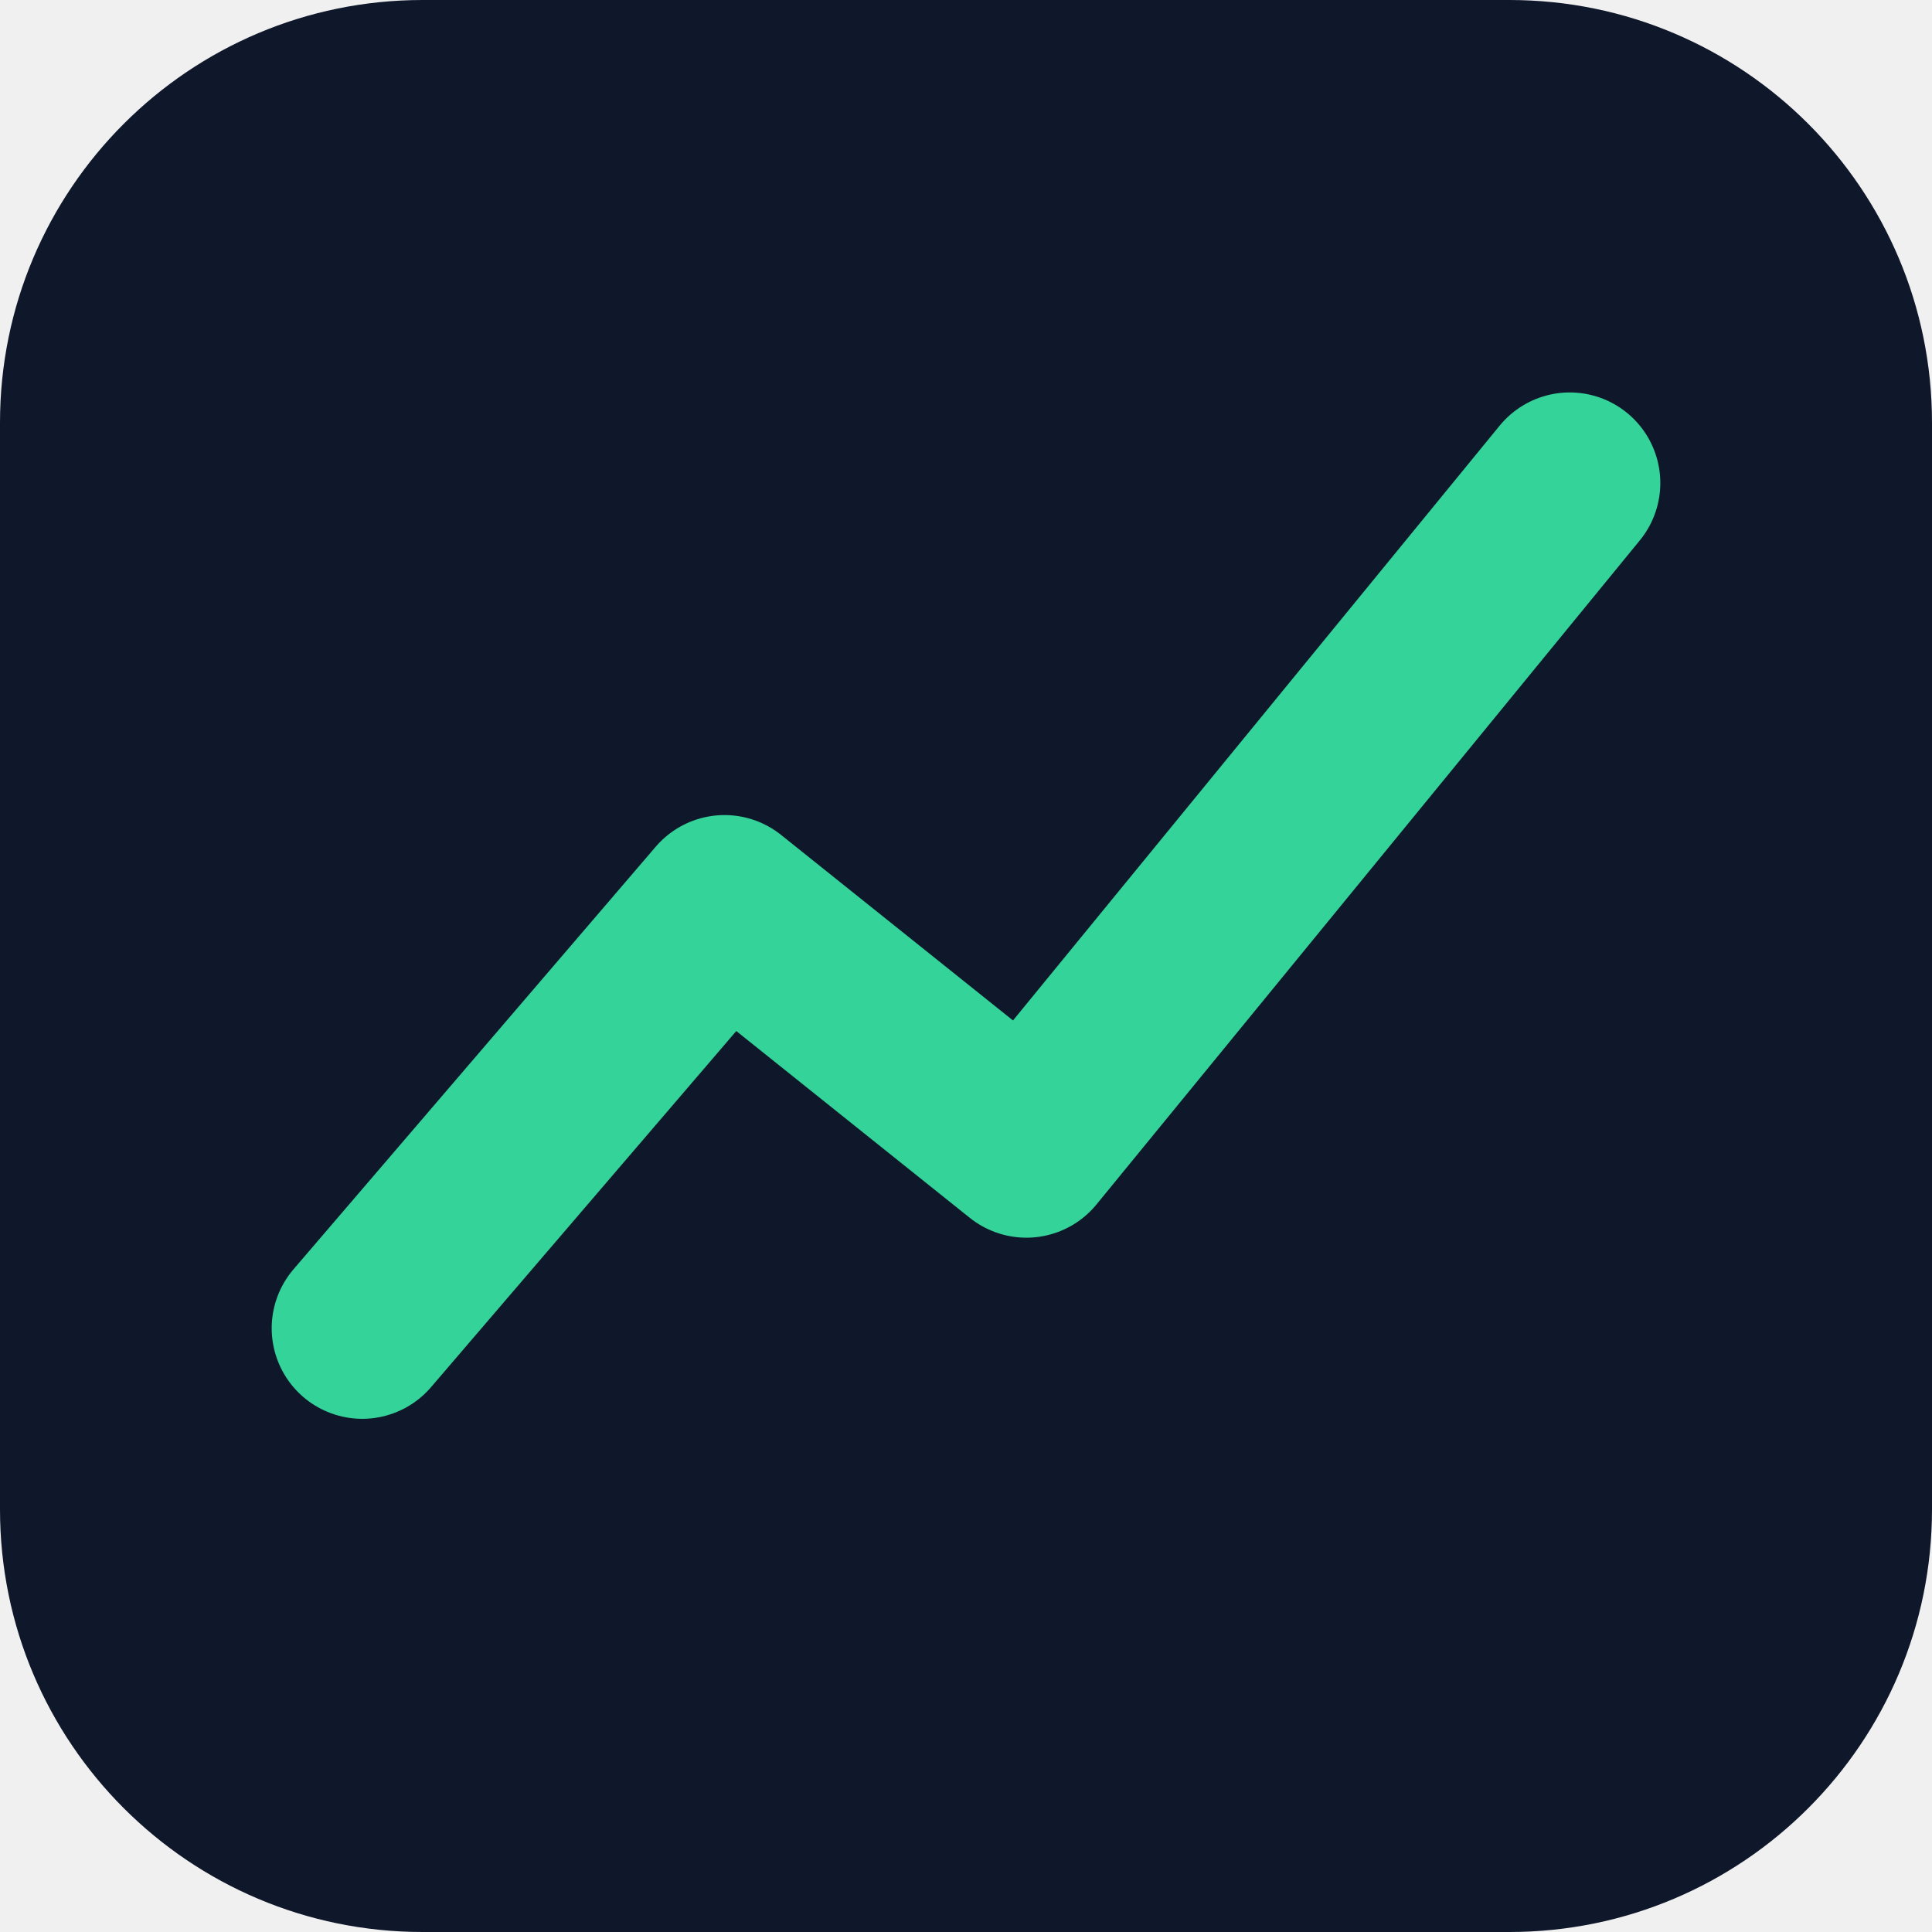
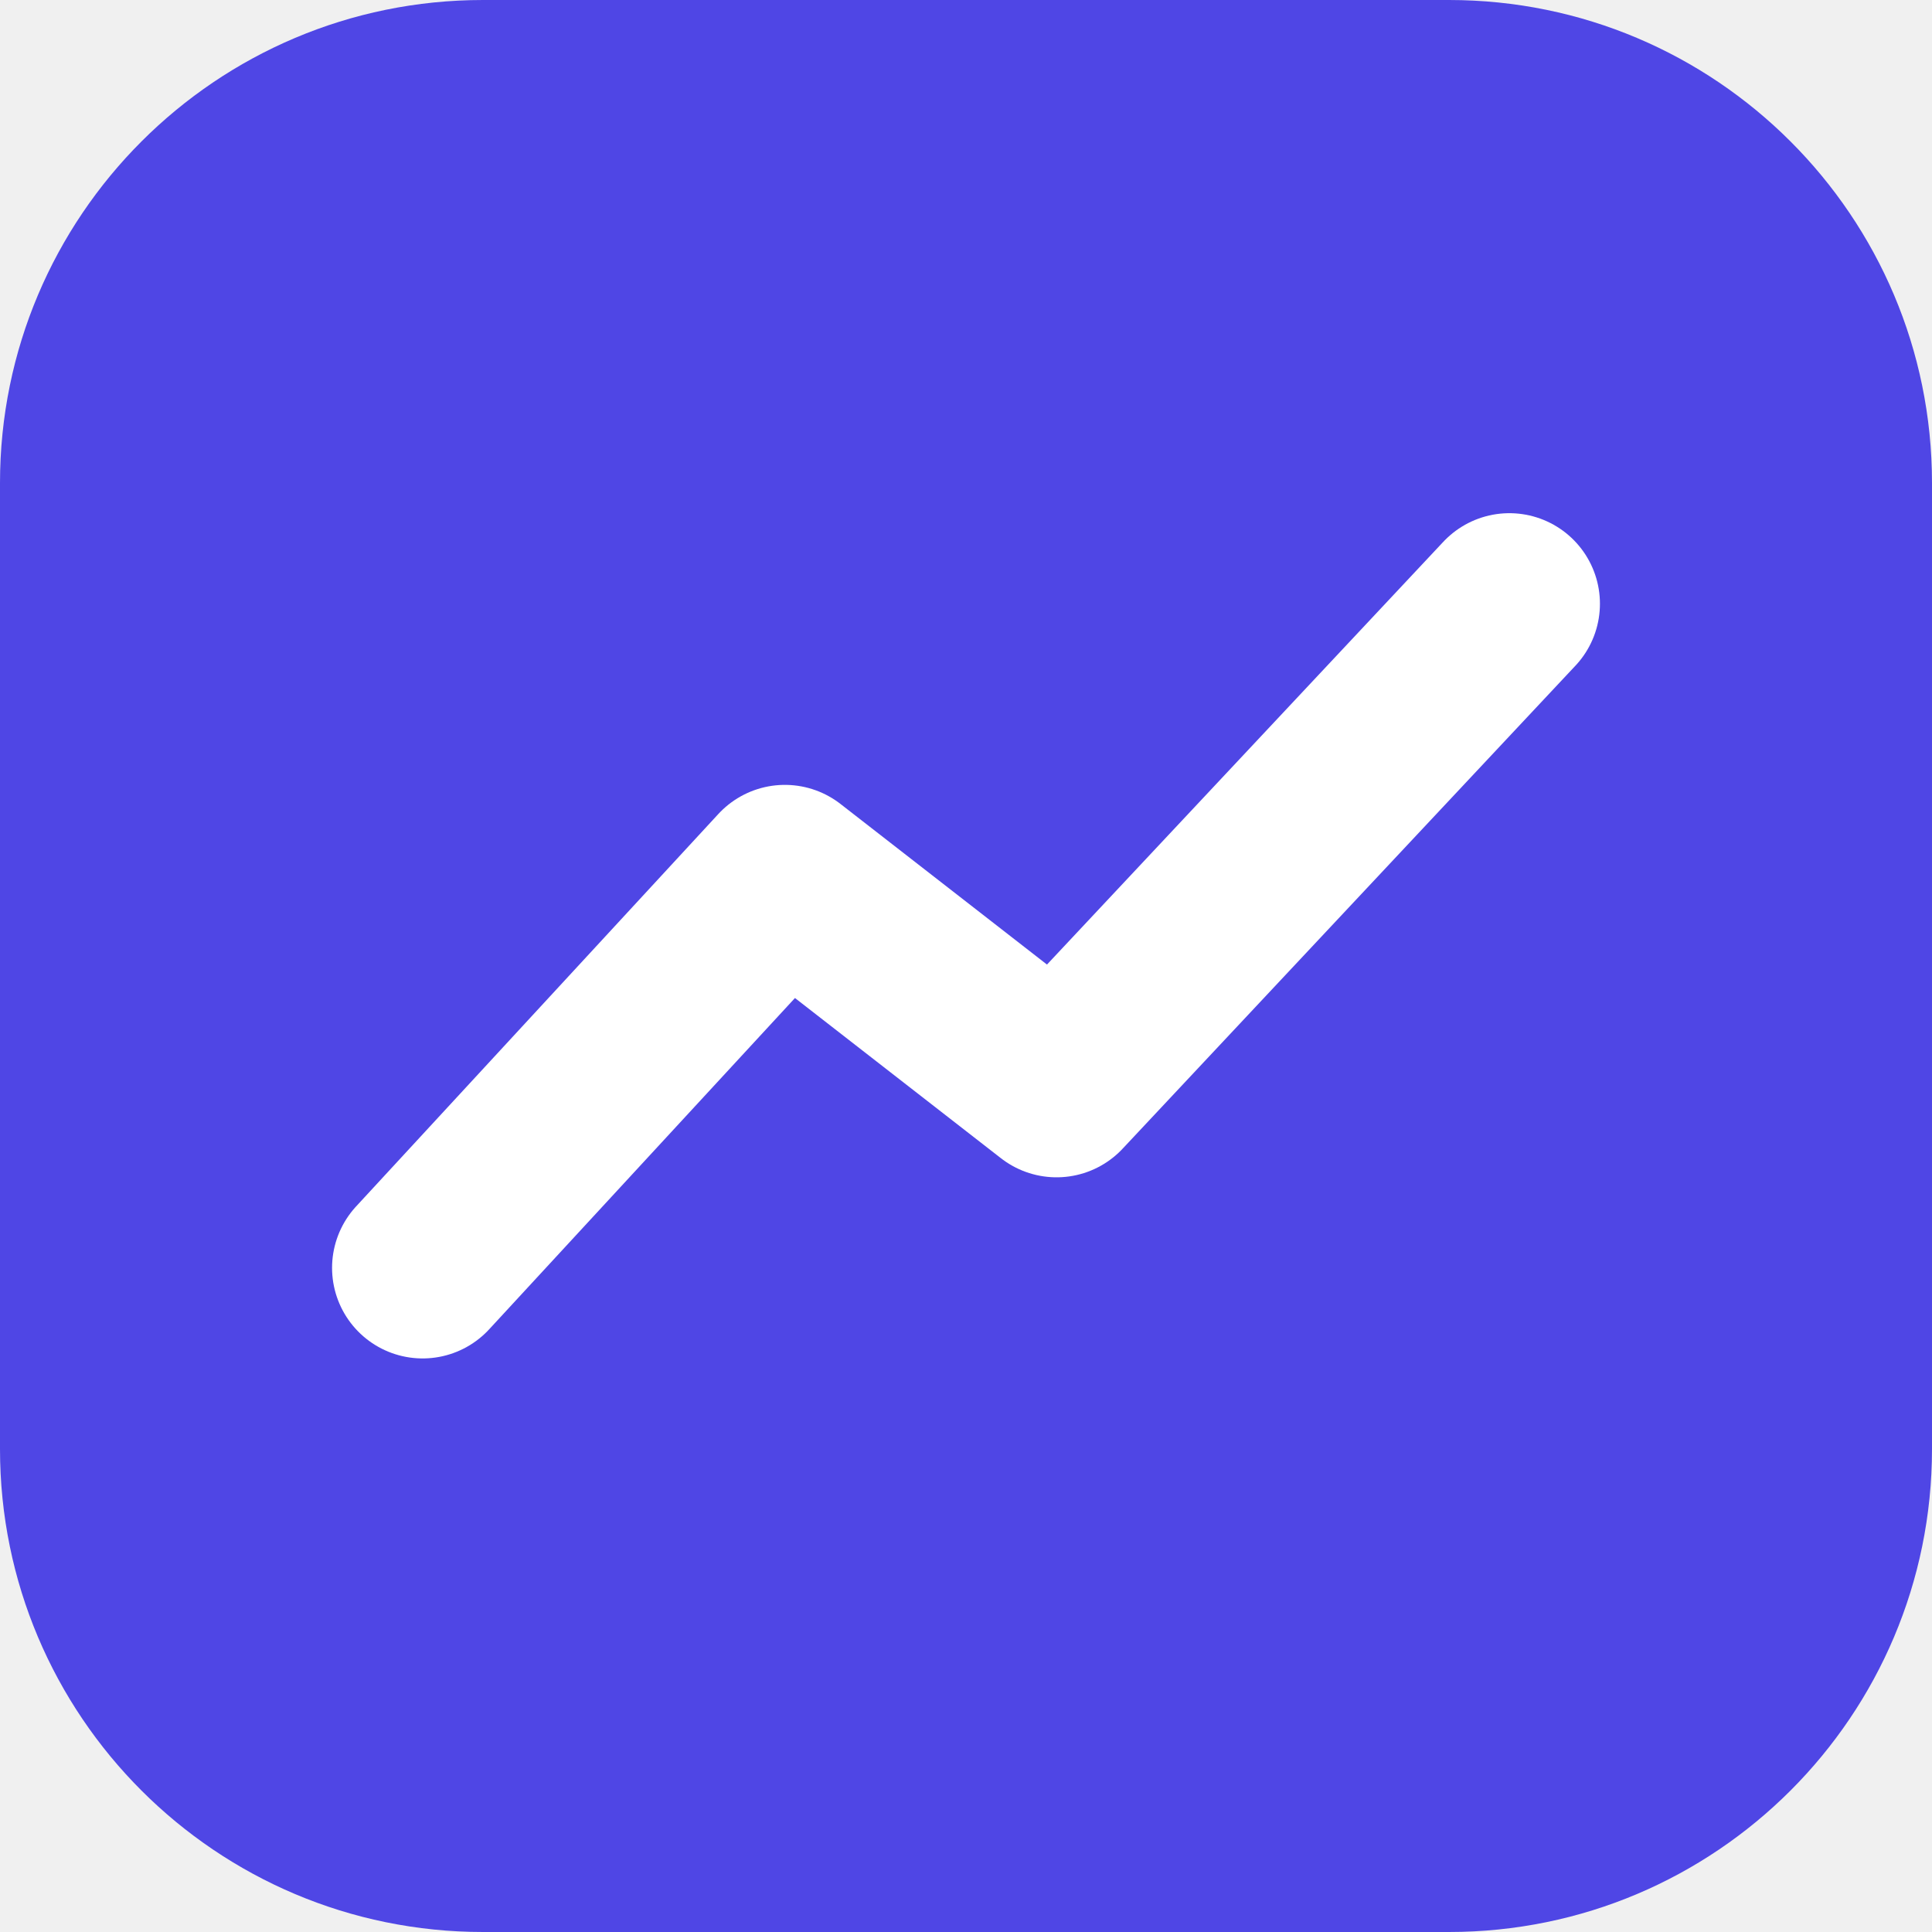
<svg xmlns="http://www.w3.org/2000/svg" viewBox="0 0 32 32">
-   <rect width="32" height="32" rx="7" fill="#0f172a" />
-   <path d="M6 22l6-7 5 4 9-11" fill="none" stroke="#34d399" stroke-width="3" stroke-linecap="round" stroke-linejoin="round" />
+   <rect width="32" height="32" rx="8" fill="#4f46e5" />
+   <path d="M7 21l6-6.5 4.5 3.5L25 10" fill="none" stroke="#fff" stroke-width="3" stroke-linecap="round" stroke-linejoin="round" />
</svg>
